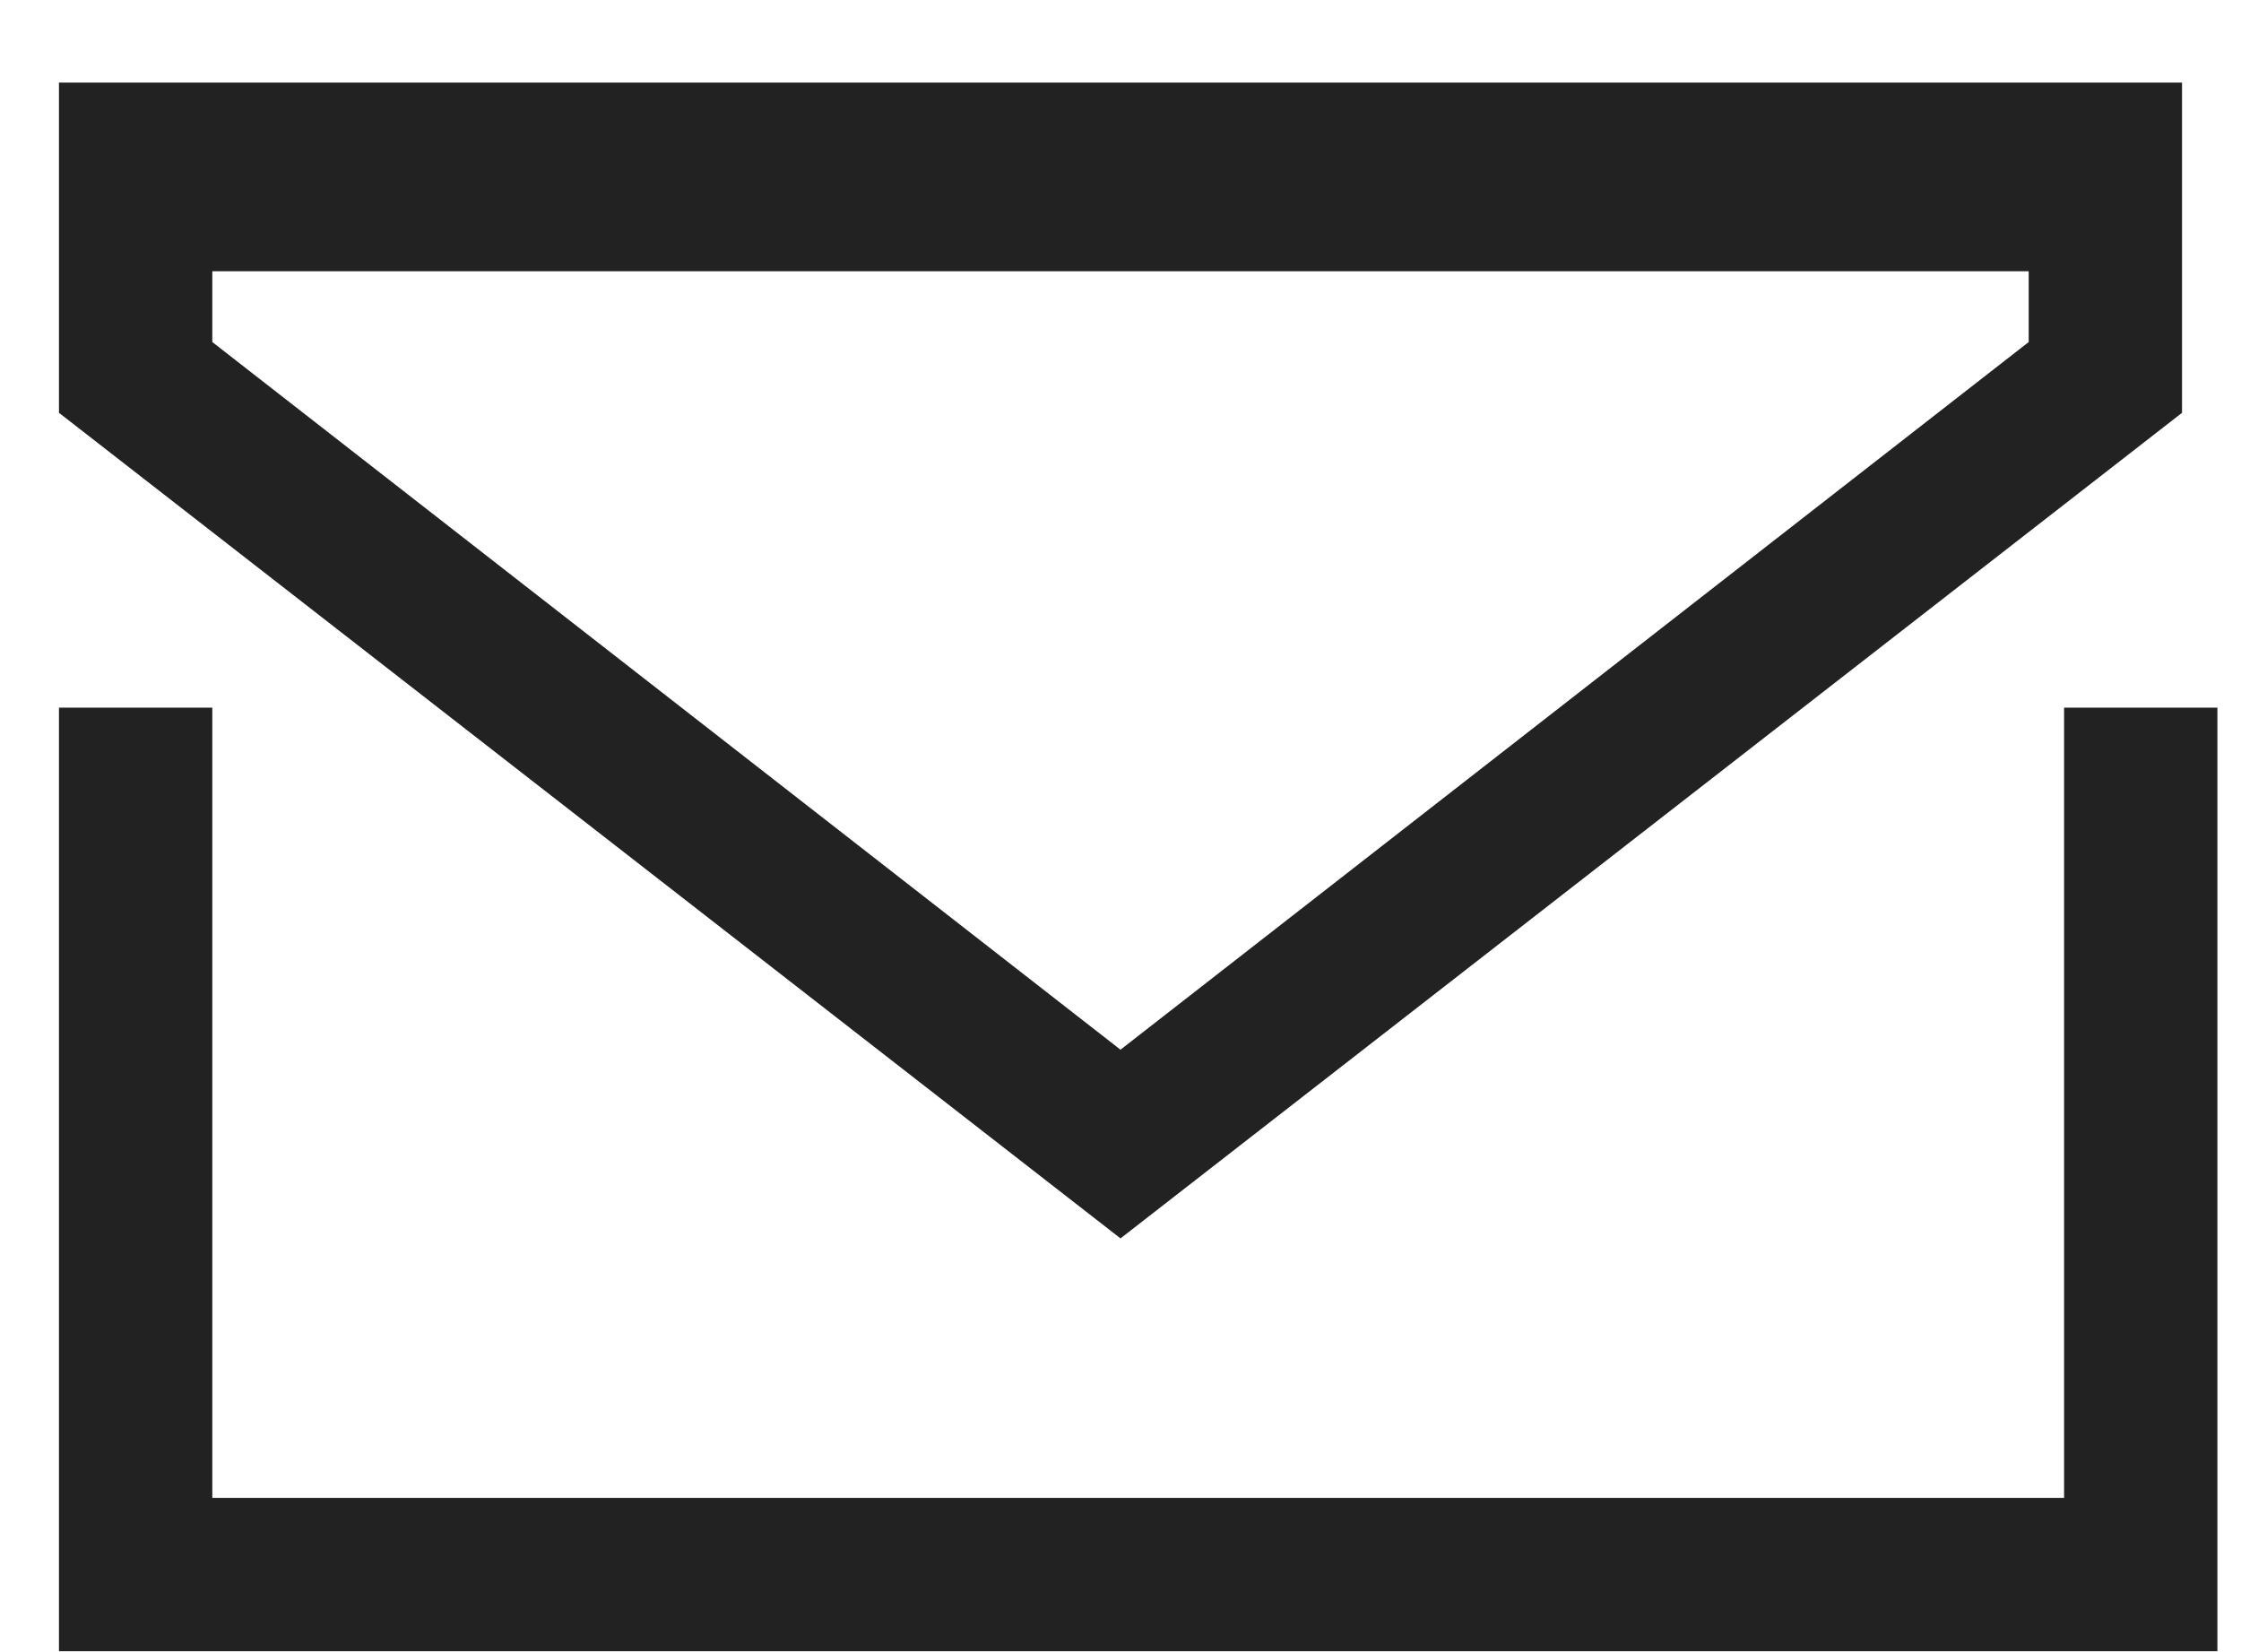
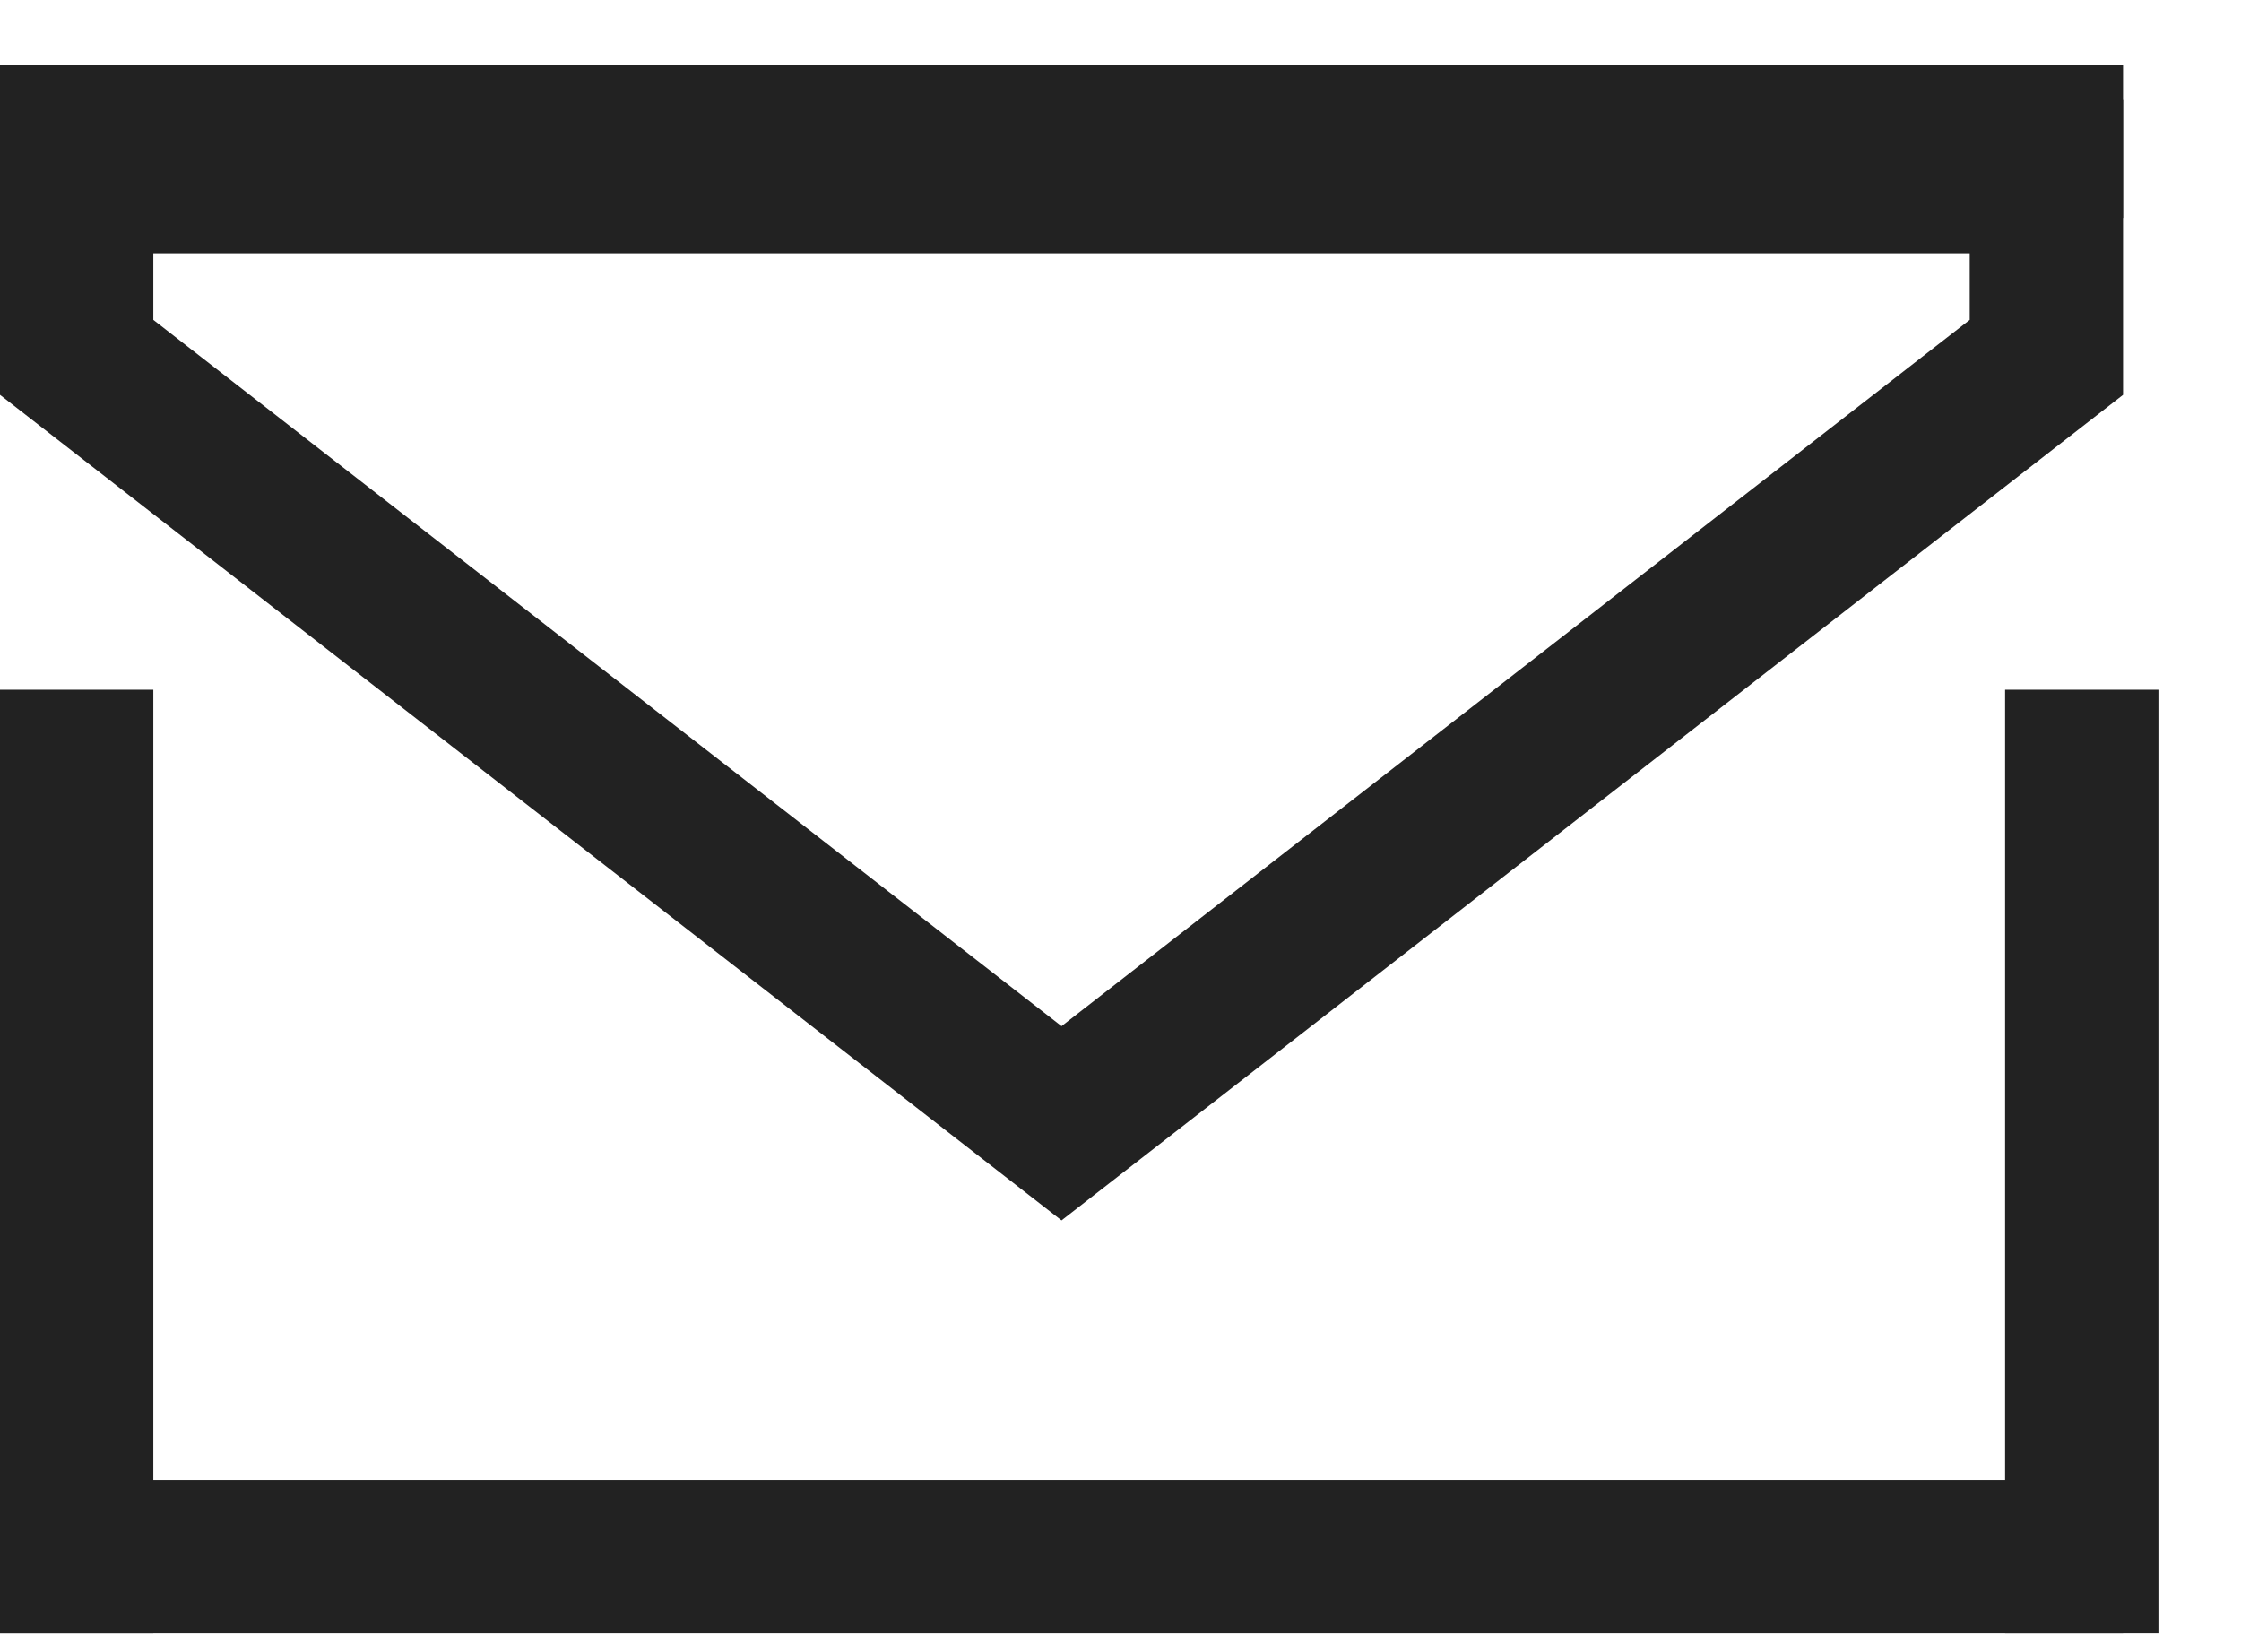
- <svg xmlns="http://www.w3.org/2000/svg" version="1.1" id="Layer_1" x="0px" y="0px" viewBox="0 0 19 14" style="enable-background:new 0 0 19 14;" xml:space="preserve">
-   <style type="text/css">
- 	.st0{fill:#222222;}
- </style>
-   <path class="st0" d="M18.8,6v8h-0.3h-1H1.8H0.5v-1.3V6h1.3v6.7h15.7V6H18.8z M9.5,10.5l-9-7V2V1V0.7h18V1v1v1.5L9.5,10.5z M1.8,2.9  l7.7,6l7.7-6V2.3H1.8V2.9z" />
+ <svg xmlns="http://www.w3.org/2000/svg" width="19" height="14" viewBox="0 0 19 14" fill="none">
+   <line x1="0.65" y1="5.848" x2="0.65" y2="13.848" stroke="#222222" stroke-width="1.3" />
+   <line x1="17.65" y1="5.848" x2="17.65" y2="13.848" stroke="#222222" stroke-width="1.3" />
+   <line y1="13.198" x2="18" y2="13.198" stroke="#222222" stroke-width="1.3" />
+   <line y1="1.198" x2="18" y2="1.198" stroke="#222222" stroke-width="1.3" />
+   <path d="M17.35 3.03L9 9.524L0.65 3.03V1.498H3.5L9 1.498H14H17.35V3.03Z" stroke="#222222" stroke-width="1.3" />
</svg>
